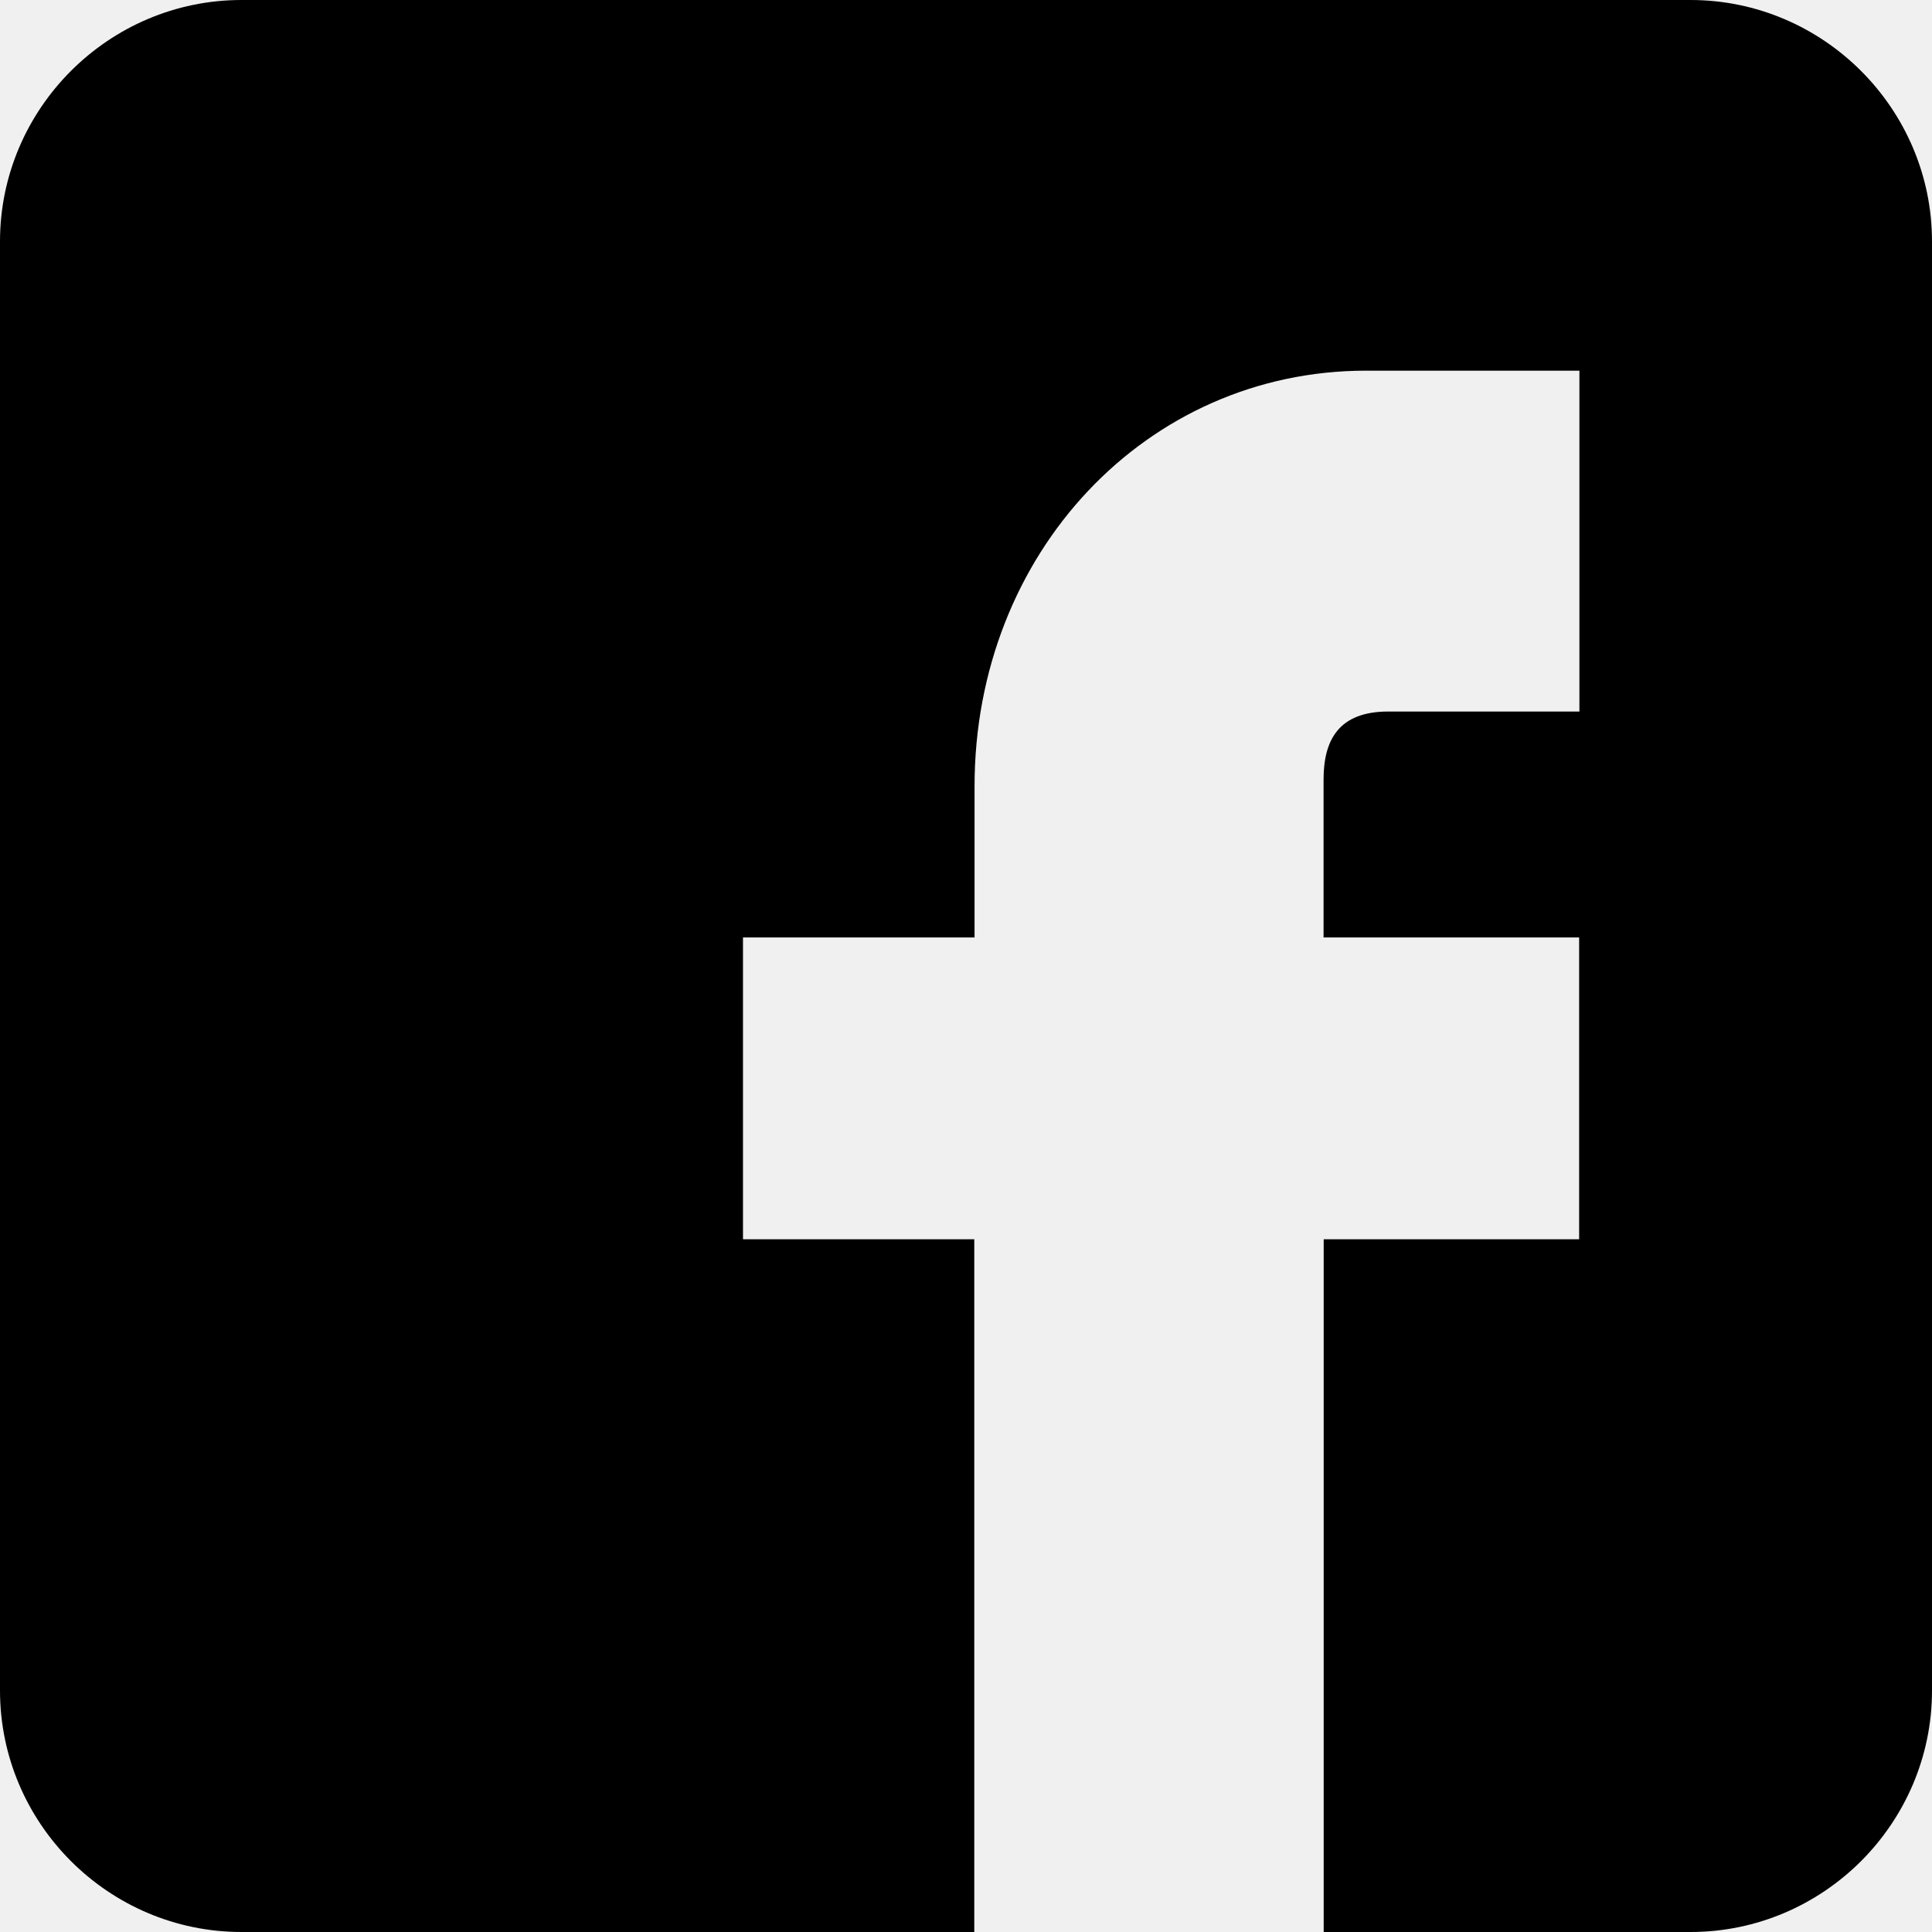
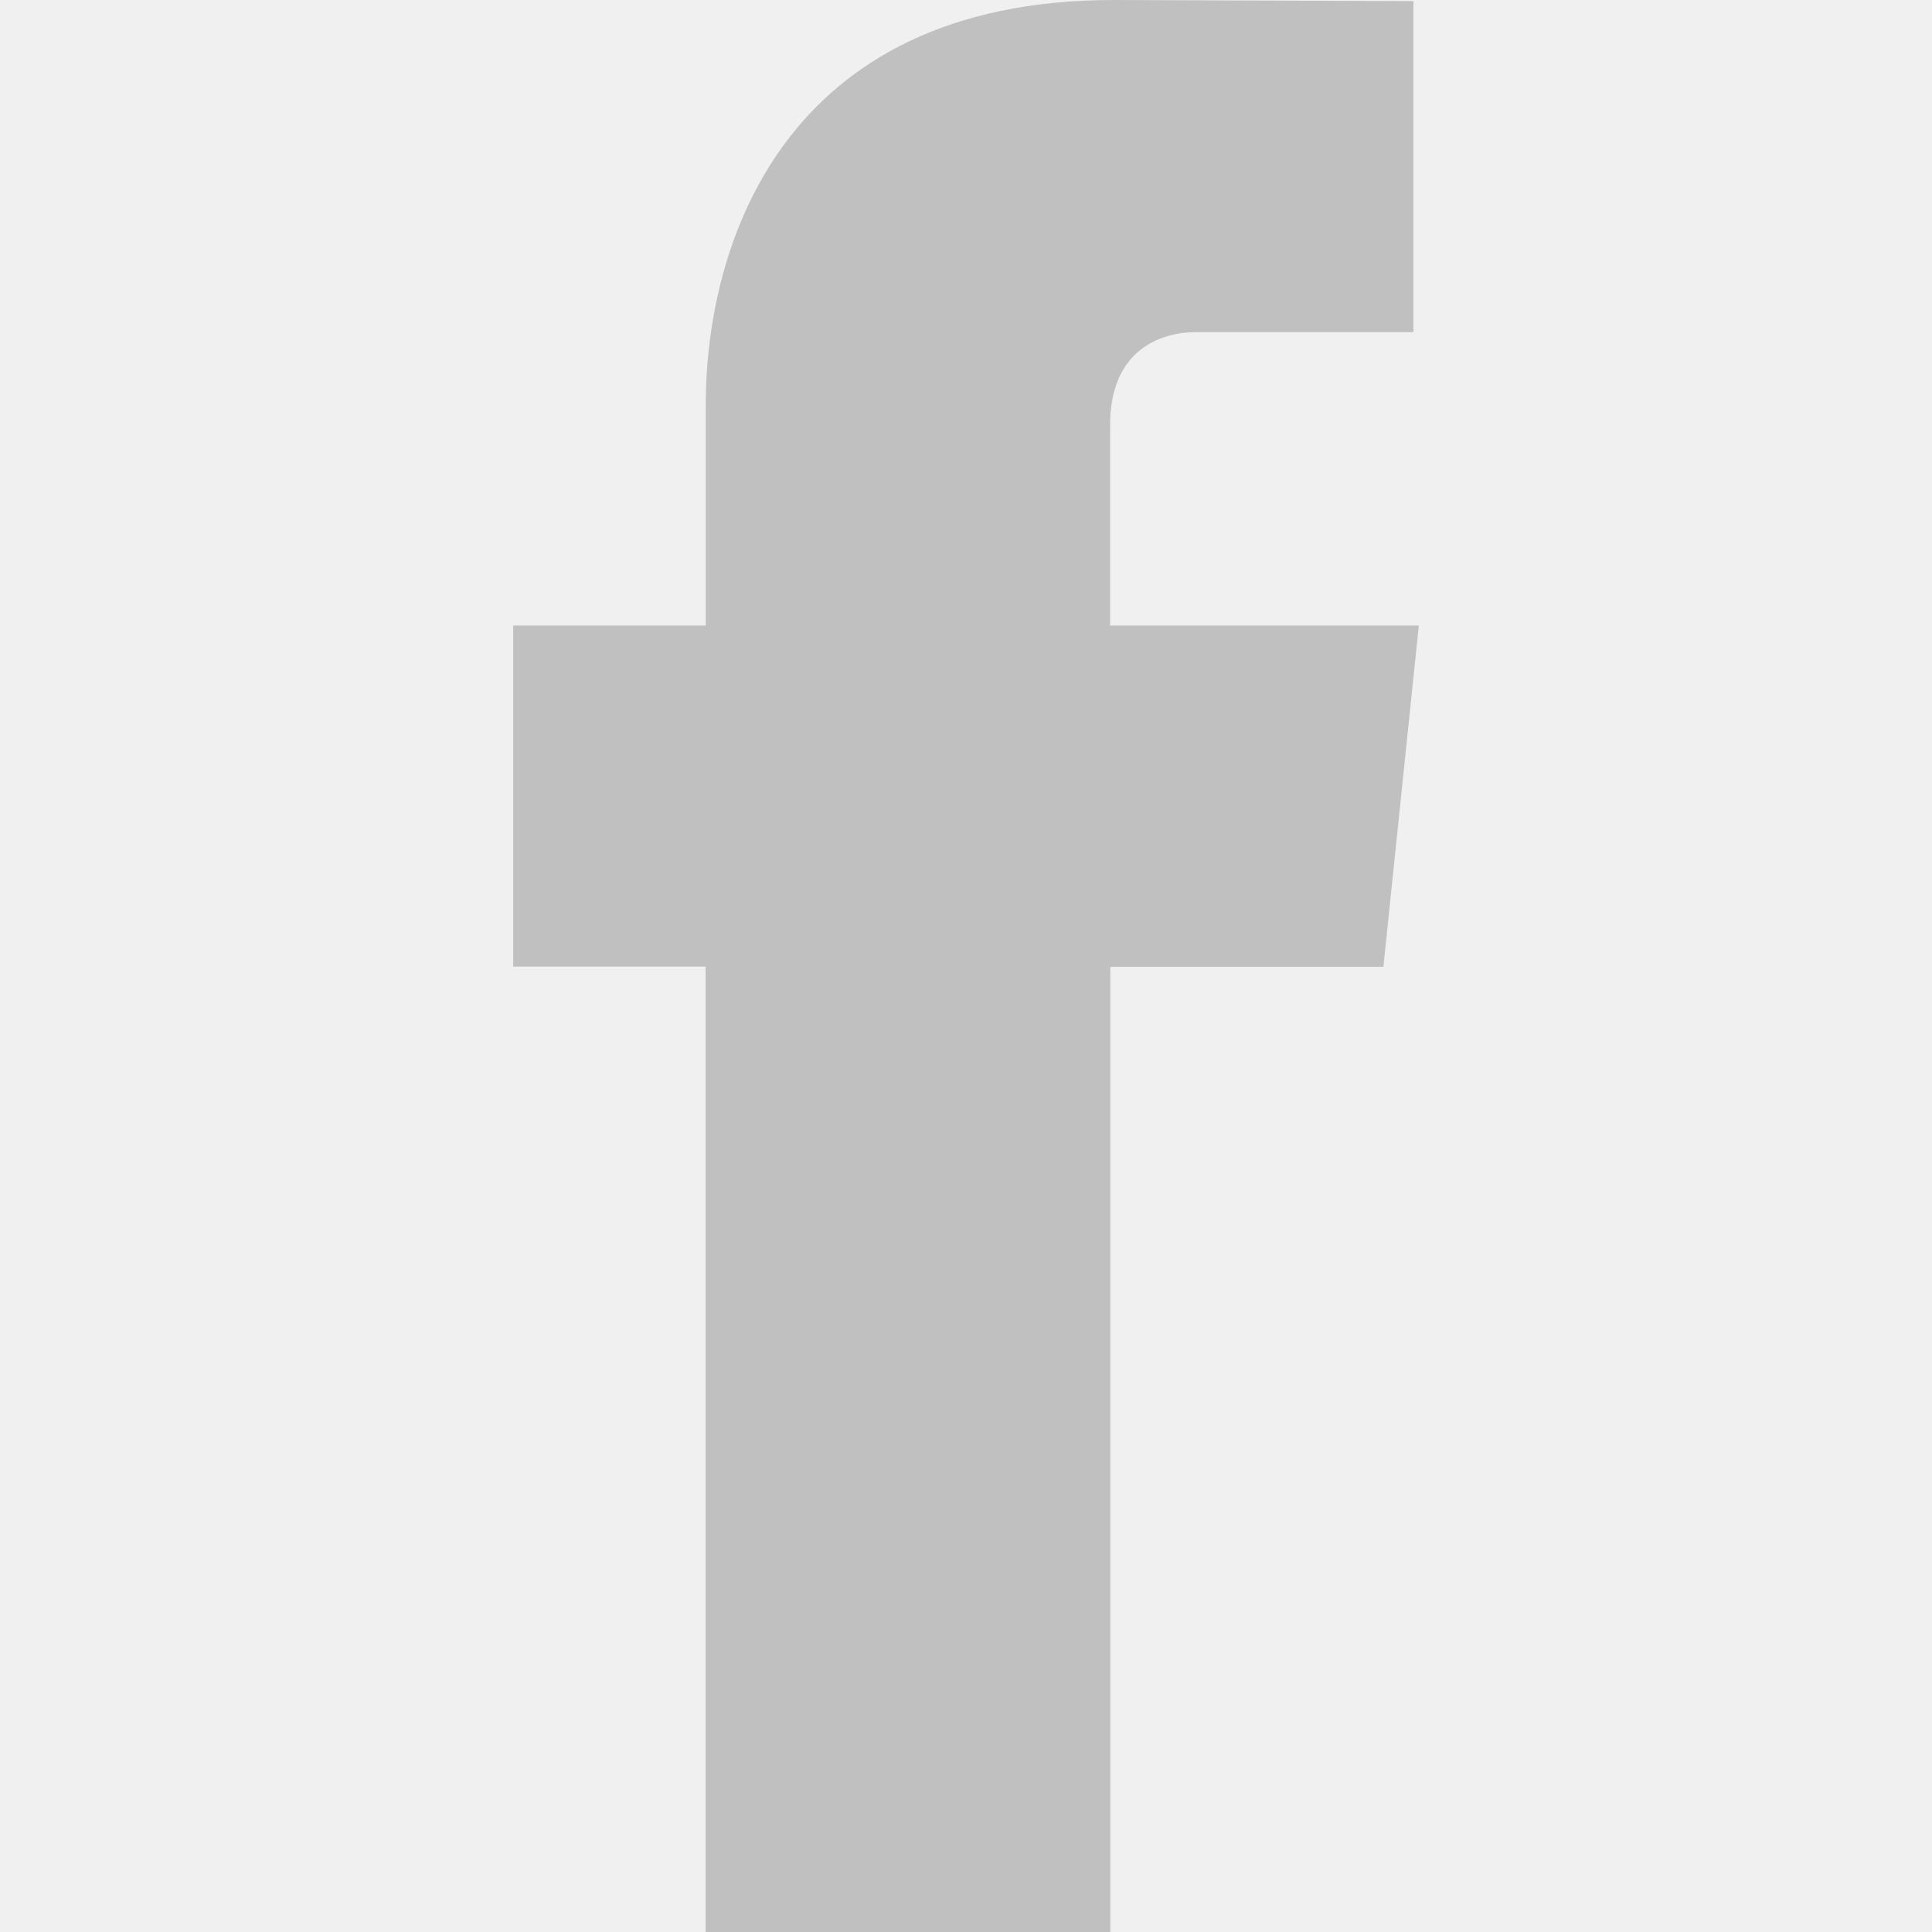
- <svg xmlns="http://www.w3.org/2000/svg" width="14" height="14" fill="none">
-   <g clip-path="url(#clip0_1_250)">
-     <path d="M12.25 0H1.75C.787 0 0 .788 0 1.75v10.5C0 13.213.787 14 1.75 14h5.31V8.98H5.384V6.793h1.678V5.698c0-1.69 1.246-3.012 2.837-3.012h1.546v2.47H10.06c-.36 0-.469.207-.469.494v1.143h1.852V8.98H9.592V14h2.658c.963 0 1.75-.787 1.75-1.75V1.75C14 .788 13.213 0 12.25 0z" fill="#000" />
-   </g>
-   <defs>
-     <clipPath id="clip0_1_250">
-       <path fill="#fff" d="M0 0h14v14H0z" />
-     </clipPath>
-   </defs>
+ <svg xmlns="http://www.w3.org/2000/svg" width="24" height="24" fill="none">
+   <path d="M17.625 7.771H13.79v-2.49c0-.936.628-1.155 1.068-1.155h2.7V.014L13.835 0c-4.13 0-5.068 3.067-5.068 5.031v2.74H6.375v4.236h2.39V24h5.028V12.01h3.392l.44-4.239z" fill="silver" />
</svg>
